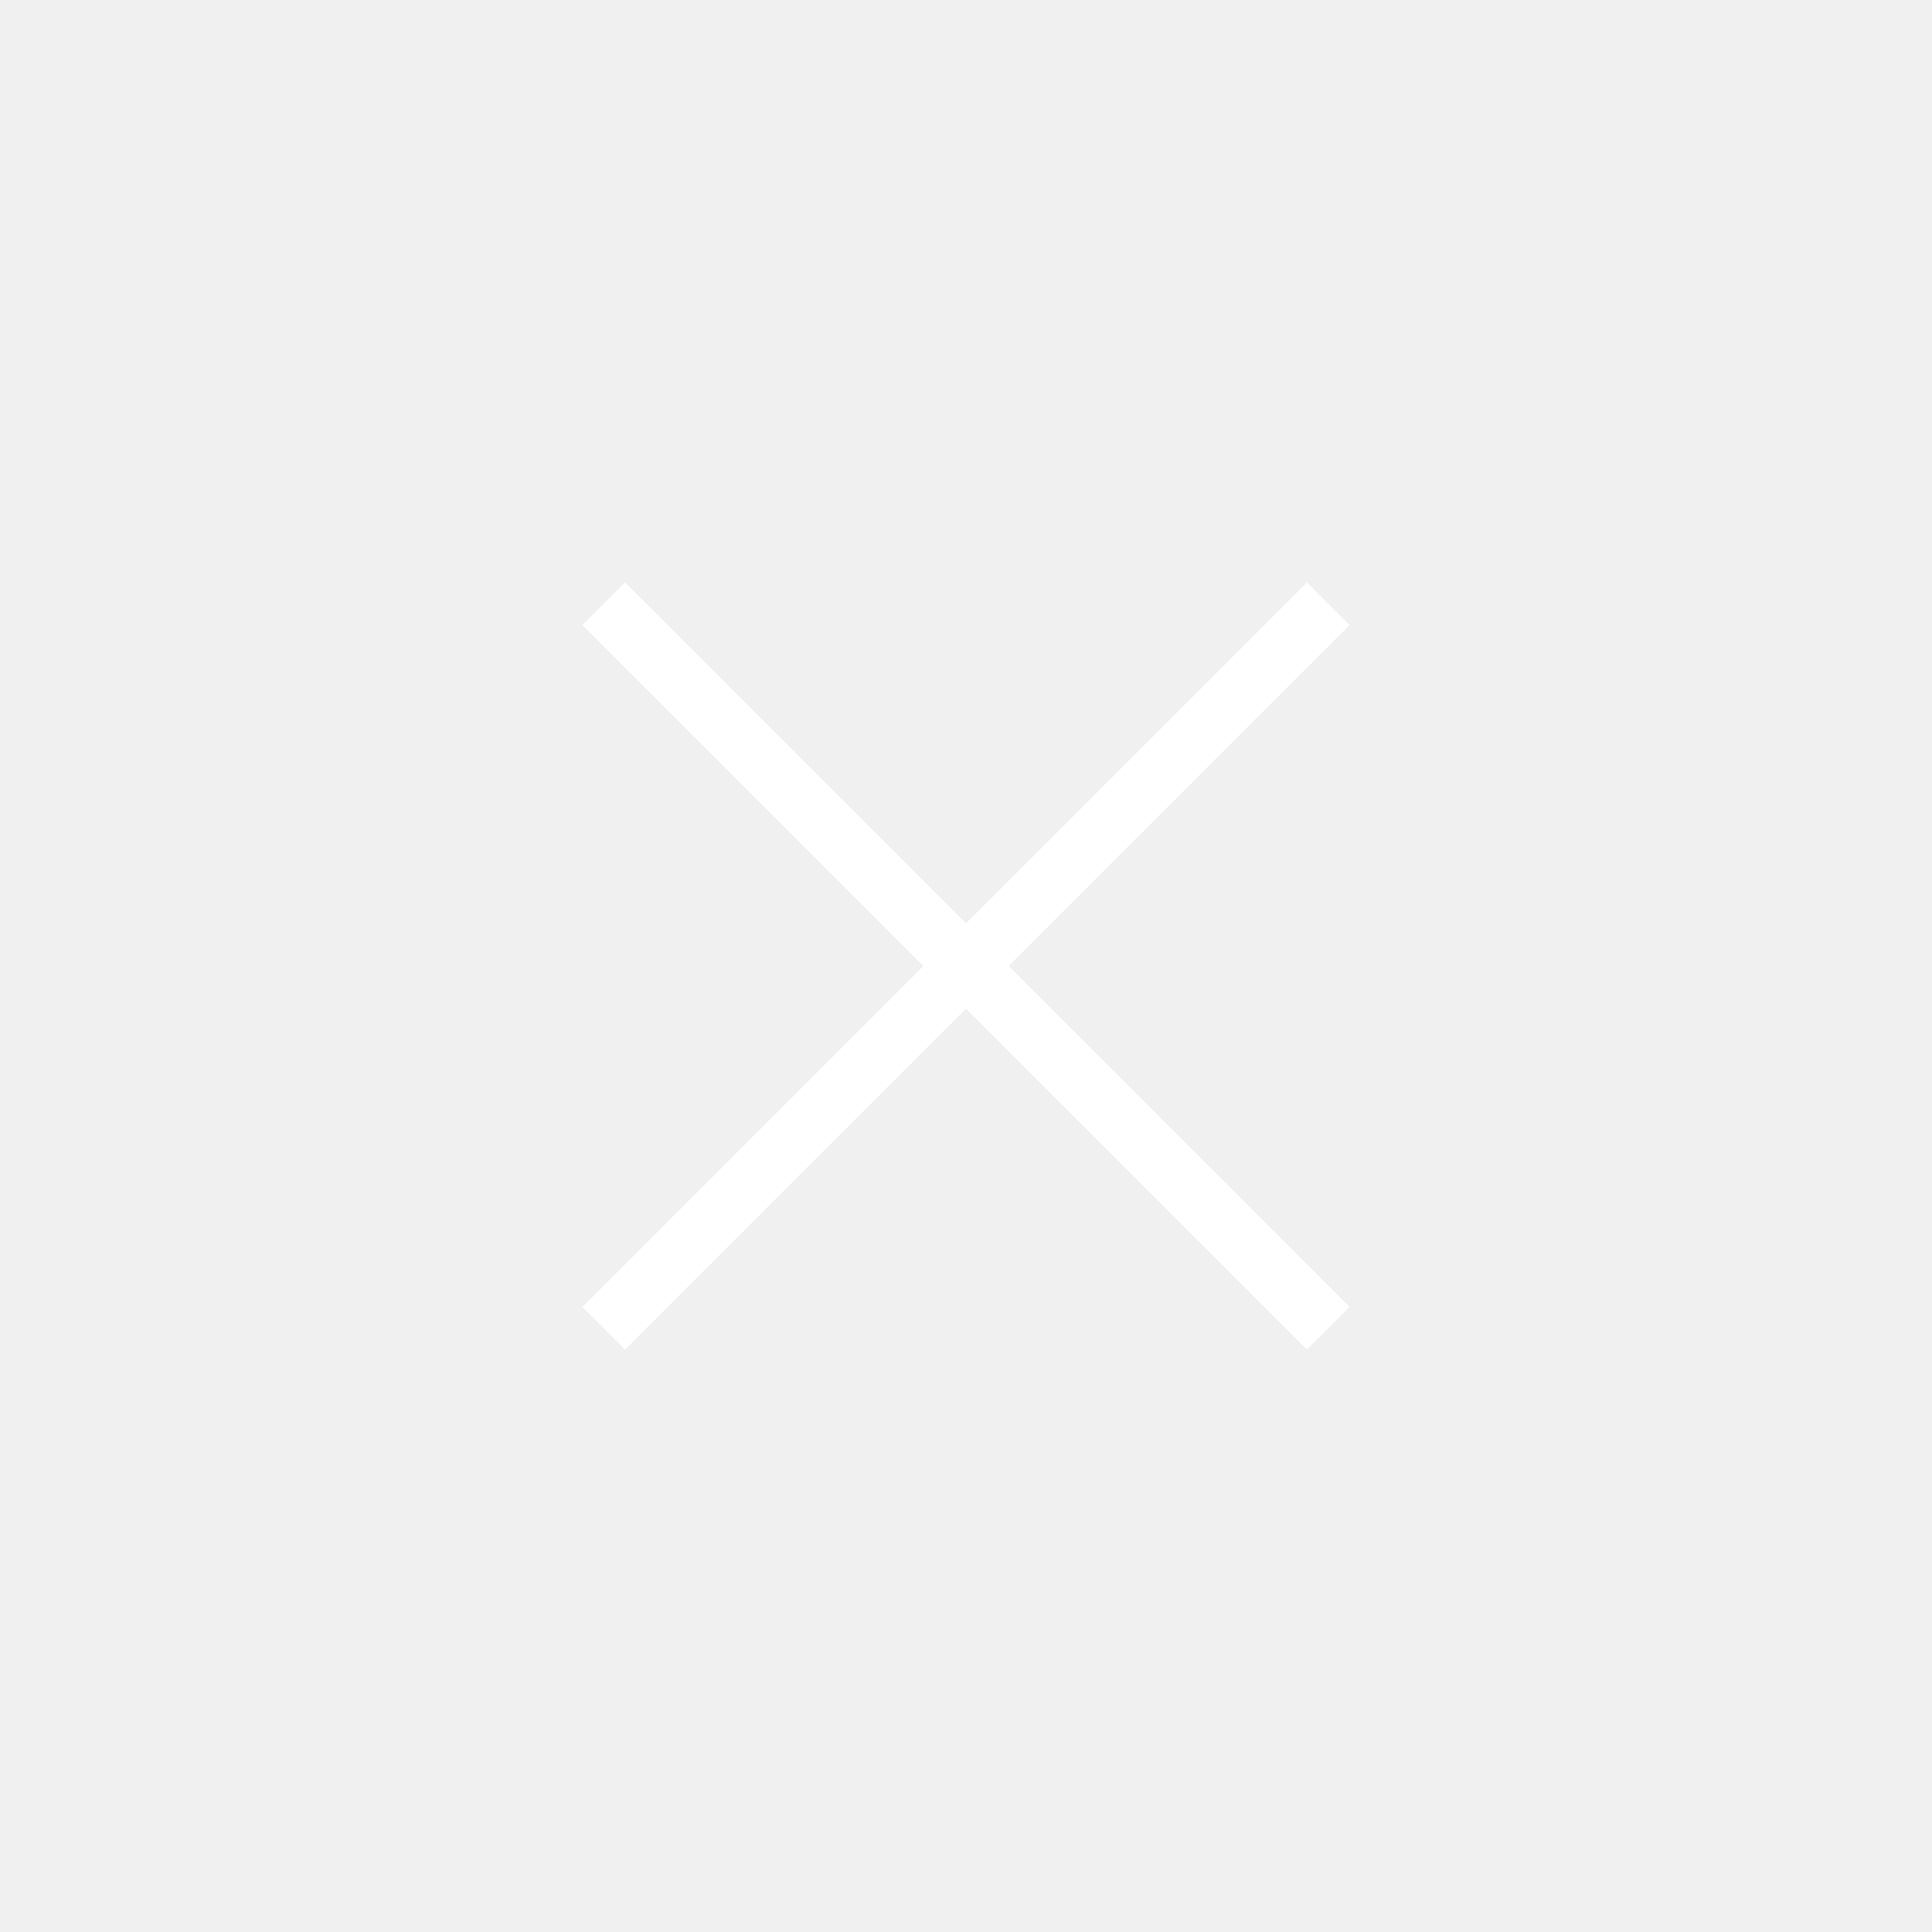
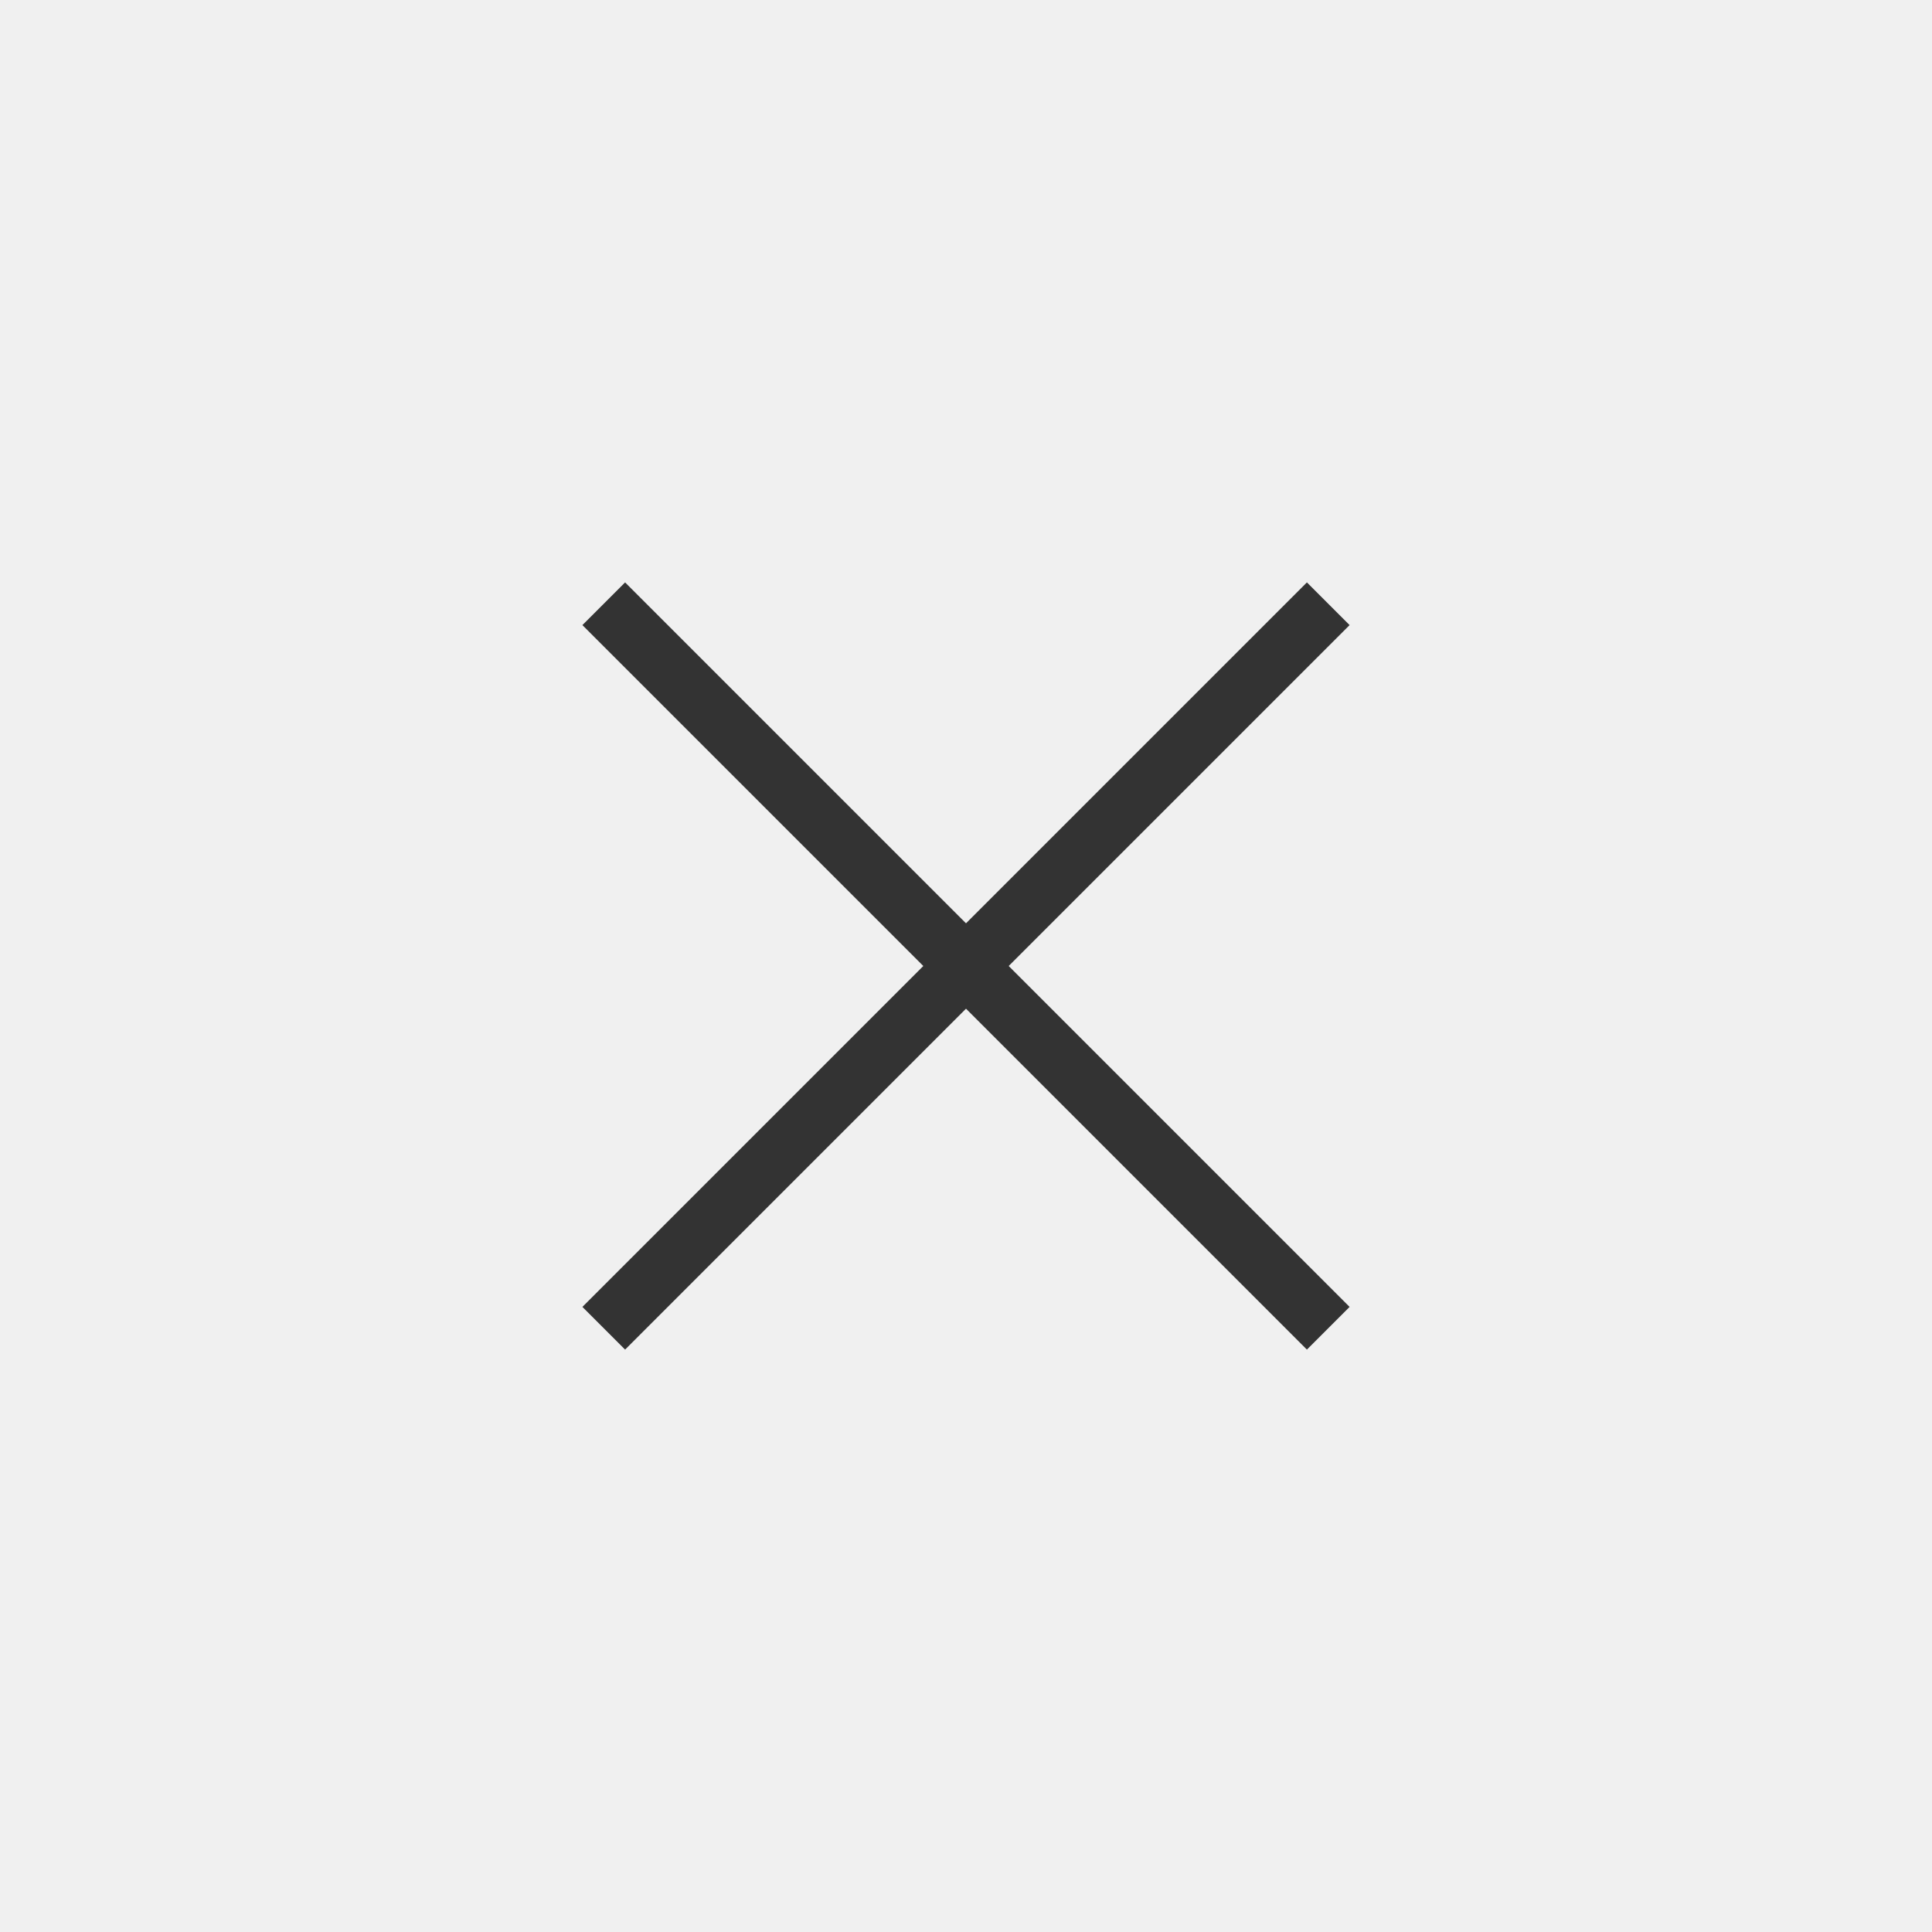
<svg xmlns="http://www.w3.org/2000/svg" width="64" height="64" viewBox="0 0 64 64">
  <style>
- 		line { stroke: #ffffff; stroke-width: 2px; }
+ 		line { stroke: #333; stroke-width: 2px; }
	</style>
  <line x1="20" y1="20" x2="44" y2="44" />
  <line x1="20" y1="44" x2="44" y2="20" />
</svg>
